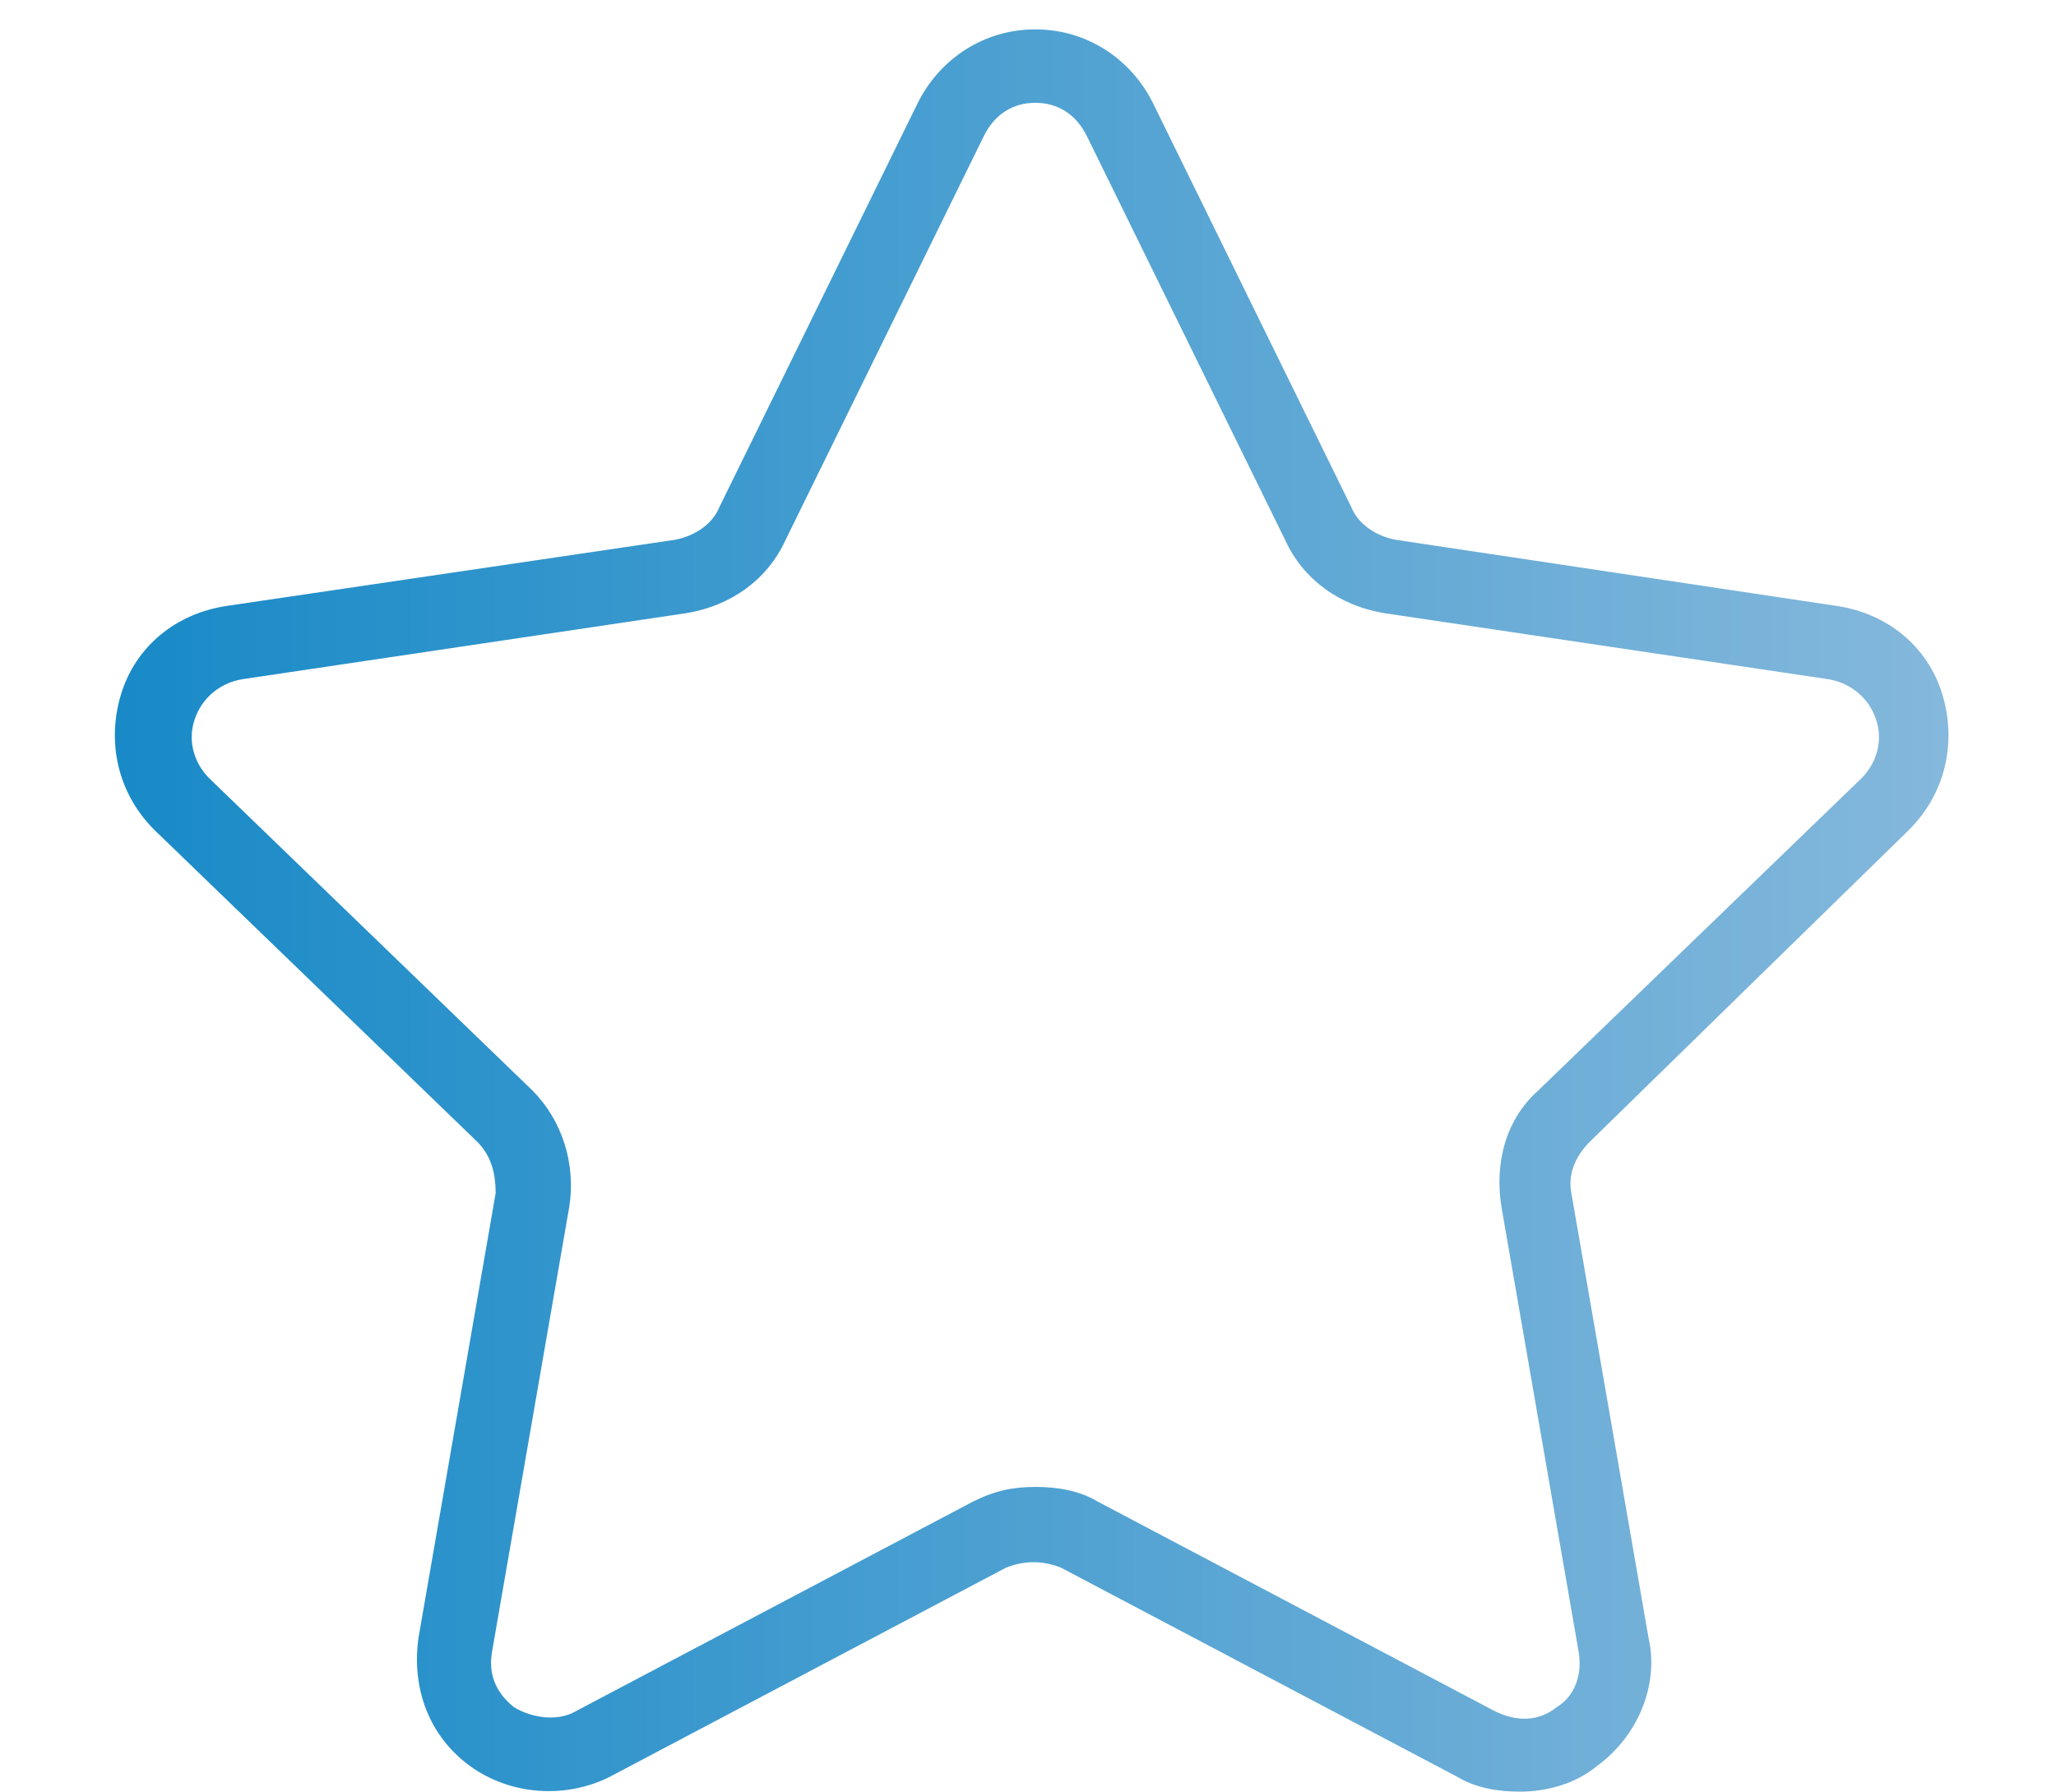
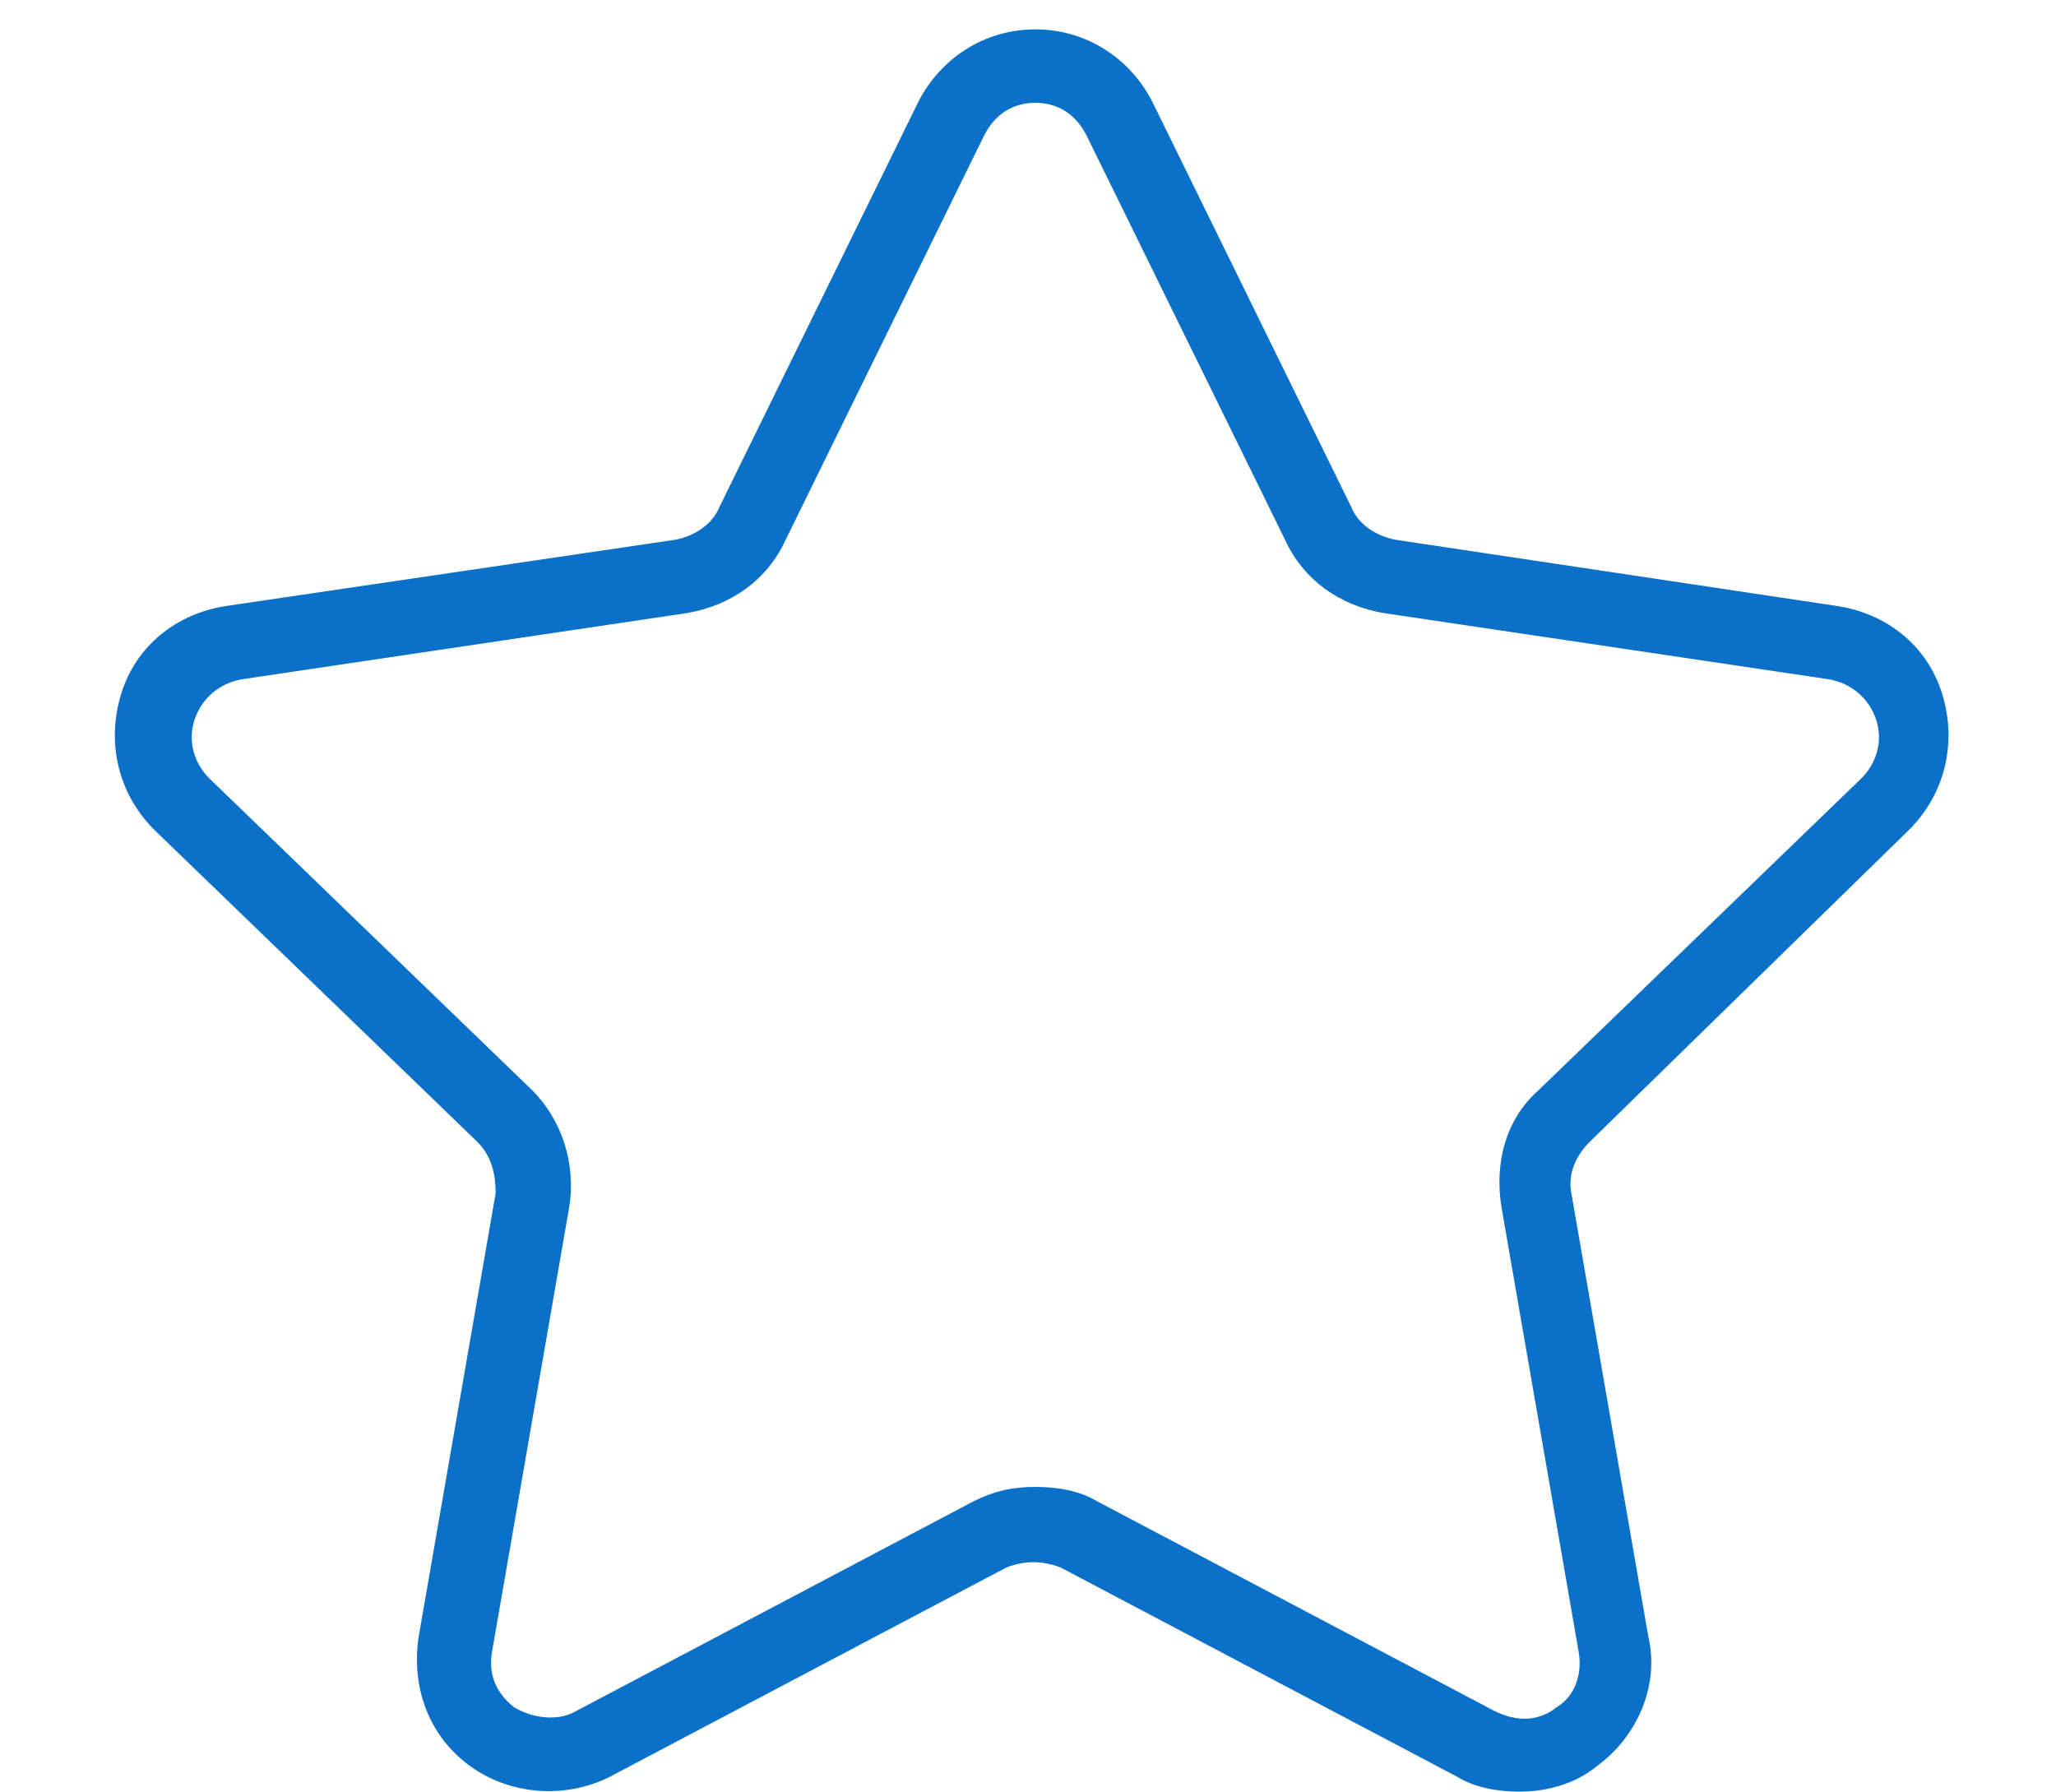
<svg xmlns="http://www.w3.org/2000/svg" viewBox="0 0 56 48.8">
-   <linearGradient id="a" gradientUnits="userSpaceOnUse" x1="3.136" y1="24.837" x2="53.133" y2="24.837">
-     <stop offset="0" stop-color="#188ac7" />
-     <stop offset="1" stop-color="#85b8dc" />
-   </linearGradient>
-   <path d="M52 22.6c1-1 1.3-2.4.9-3.7-.4-1.3-1.5-2.2-2.9-2.4l-12-1.8c-.5-.1-1-.4-1.2-.9l-5.4-11c-.6-1.2-1.8-2-3.2-2-1.4 0-2.6.8-3.2 2l-5.4 11c-.2.5-.7.8-1.2.9L6.2 16.5c-1.4.2-2.5 1.1-2.9 2.4-.4 1.3-.1 2.7.9 3.7l8.8 8.5c.4.4.5.9.5 1.4l-2.1 12.1c-.2 1.4.3 2.7 1.4 3.5 1.1.8 2.6.9 3.8.3l10.8-5.7c.5-.2 1-.2 1.5 0l10.8 5.7c.5.3 1.1.4 1.7.4.7 0 1.5-.2 2.1-.7 1.1-.8 1.7-2.2 1.4-3.5l-2.1-12.1c-.1-.5.1-1 .5-1.4l8.7-8.5zM40.9 32.9L43 45c.1.6-.1 1.2-.6 1.5-.5.4-1.1.4-1.7.1l-10.8-5.7c-.5-.3-1.1-.4-1.7-.4s-1.1.1-1.7.4l-10.8 5.7c-.5.3-1.2.2-1.7-.1-.5-.4-.7-.9-.6-1.5l2.1-12.1c.2-1.2-.2-2.4-1-3.2l-8.8-8.5c-.4-.4-.6-1-.4-1.6.2-.6.7-1 1.3-1.1l12.1-1.8c1.2-.2 2.2-.9 2.7-2l5.4-11c.3-.6.8-.9 1.4-.9.6 0 1.1.3 1.4.9l5.4 11c.5 1.1 1.5 1.8 2.7 2l12.1 1.8c.6.1 1.1.5 1.3 1.1.2.6 0 1.2-.4 1.6l-8.8 8.5c-.9.8-1.2 2-1 3.2z" fill="url(#a)" />
+   <path fill="#0a70c8" d="M52 22.6c1-1 1.3-2.4.9-3.7-.4-1.3-1.5-2.2-2.9-2.4l-12-1.8c-.5-.1-1-.4-1.2-.9l-5.4-11c-.6-1.2-1.8-2-3.2-2-1.4 0-2.6.8-3.2 2l-5.4 11c-.2.5-.7.8-1.2.9L6.2 16.5c-1.4.2-2.5 1.1-2.9 2.4-.4 1.3-.1 2.7.9 3.7l8.8 8.5c.4.4.5.9.5 1.4l-2.1 12.1c-.2 1.4.3 2.7 1.4 3.5 1.1.8 2.6.9 3.8.3l10.8-5.7c.5-.2 1-.2 1.5 0l10.8 5.7c.5.3 1.1.4 1.7.4.7 0 1.5-.2 2.1-.7 1.1-.8 1.7-2.2 1.4-3.5l-2.1-12.1c-.1-.5.1-1 .5-1.4l8.7-8.5zM40.9 32.9L43 45c.1.6-.1 1.2-.6 1.5-.5.4-1.1.4-1.7.1l-10.8-5.7c-.5-.3-1.1-.4-1.7-.4s-1.1.1-1.7.4l-10.8 5.7c-.5.3-1.2.2-1.7-.1-.5-.4-.7-.9-.6-1.5l2.1-12.1c.2-1.2-.2-2.4-1-3.2l-8.8-8.5c-.4-.4-.6-1-.4-1.6.2-.6.7-1 1.3-1.1l12.1-1.8c1.2-.2 2.2-.9 2.7-2l5.4-11c.3-.6.8-.9 1.4-.9.6 0 1.1.3 1.4.9l5.4 11c.5 1.1 1.5 1.8 2.7 2l12.1 1.8c.6.1 1.1.5 1.3 1.1.2.6 0 1.2-.4 1.6l-8.8 8.5c-.9.8-1.2 2-1 3.2z" />
</svg>
